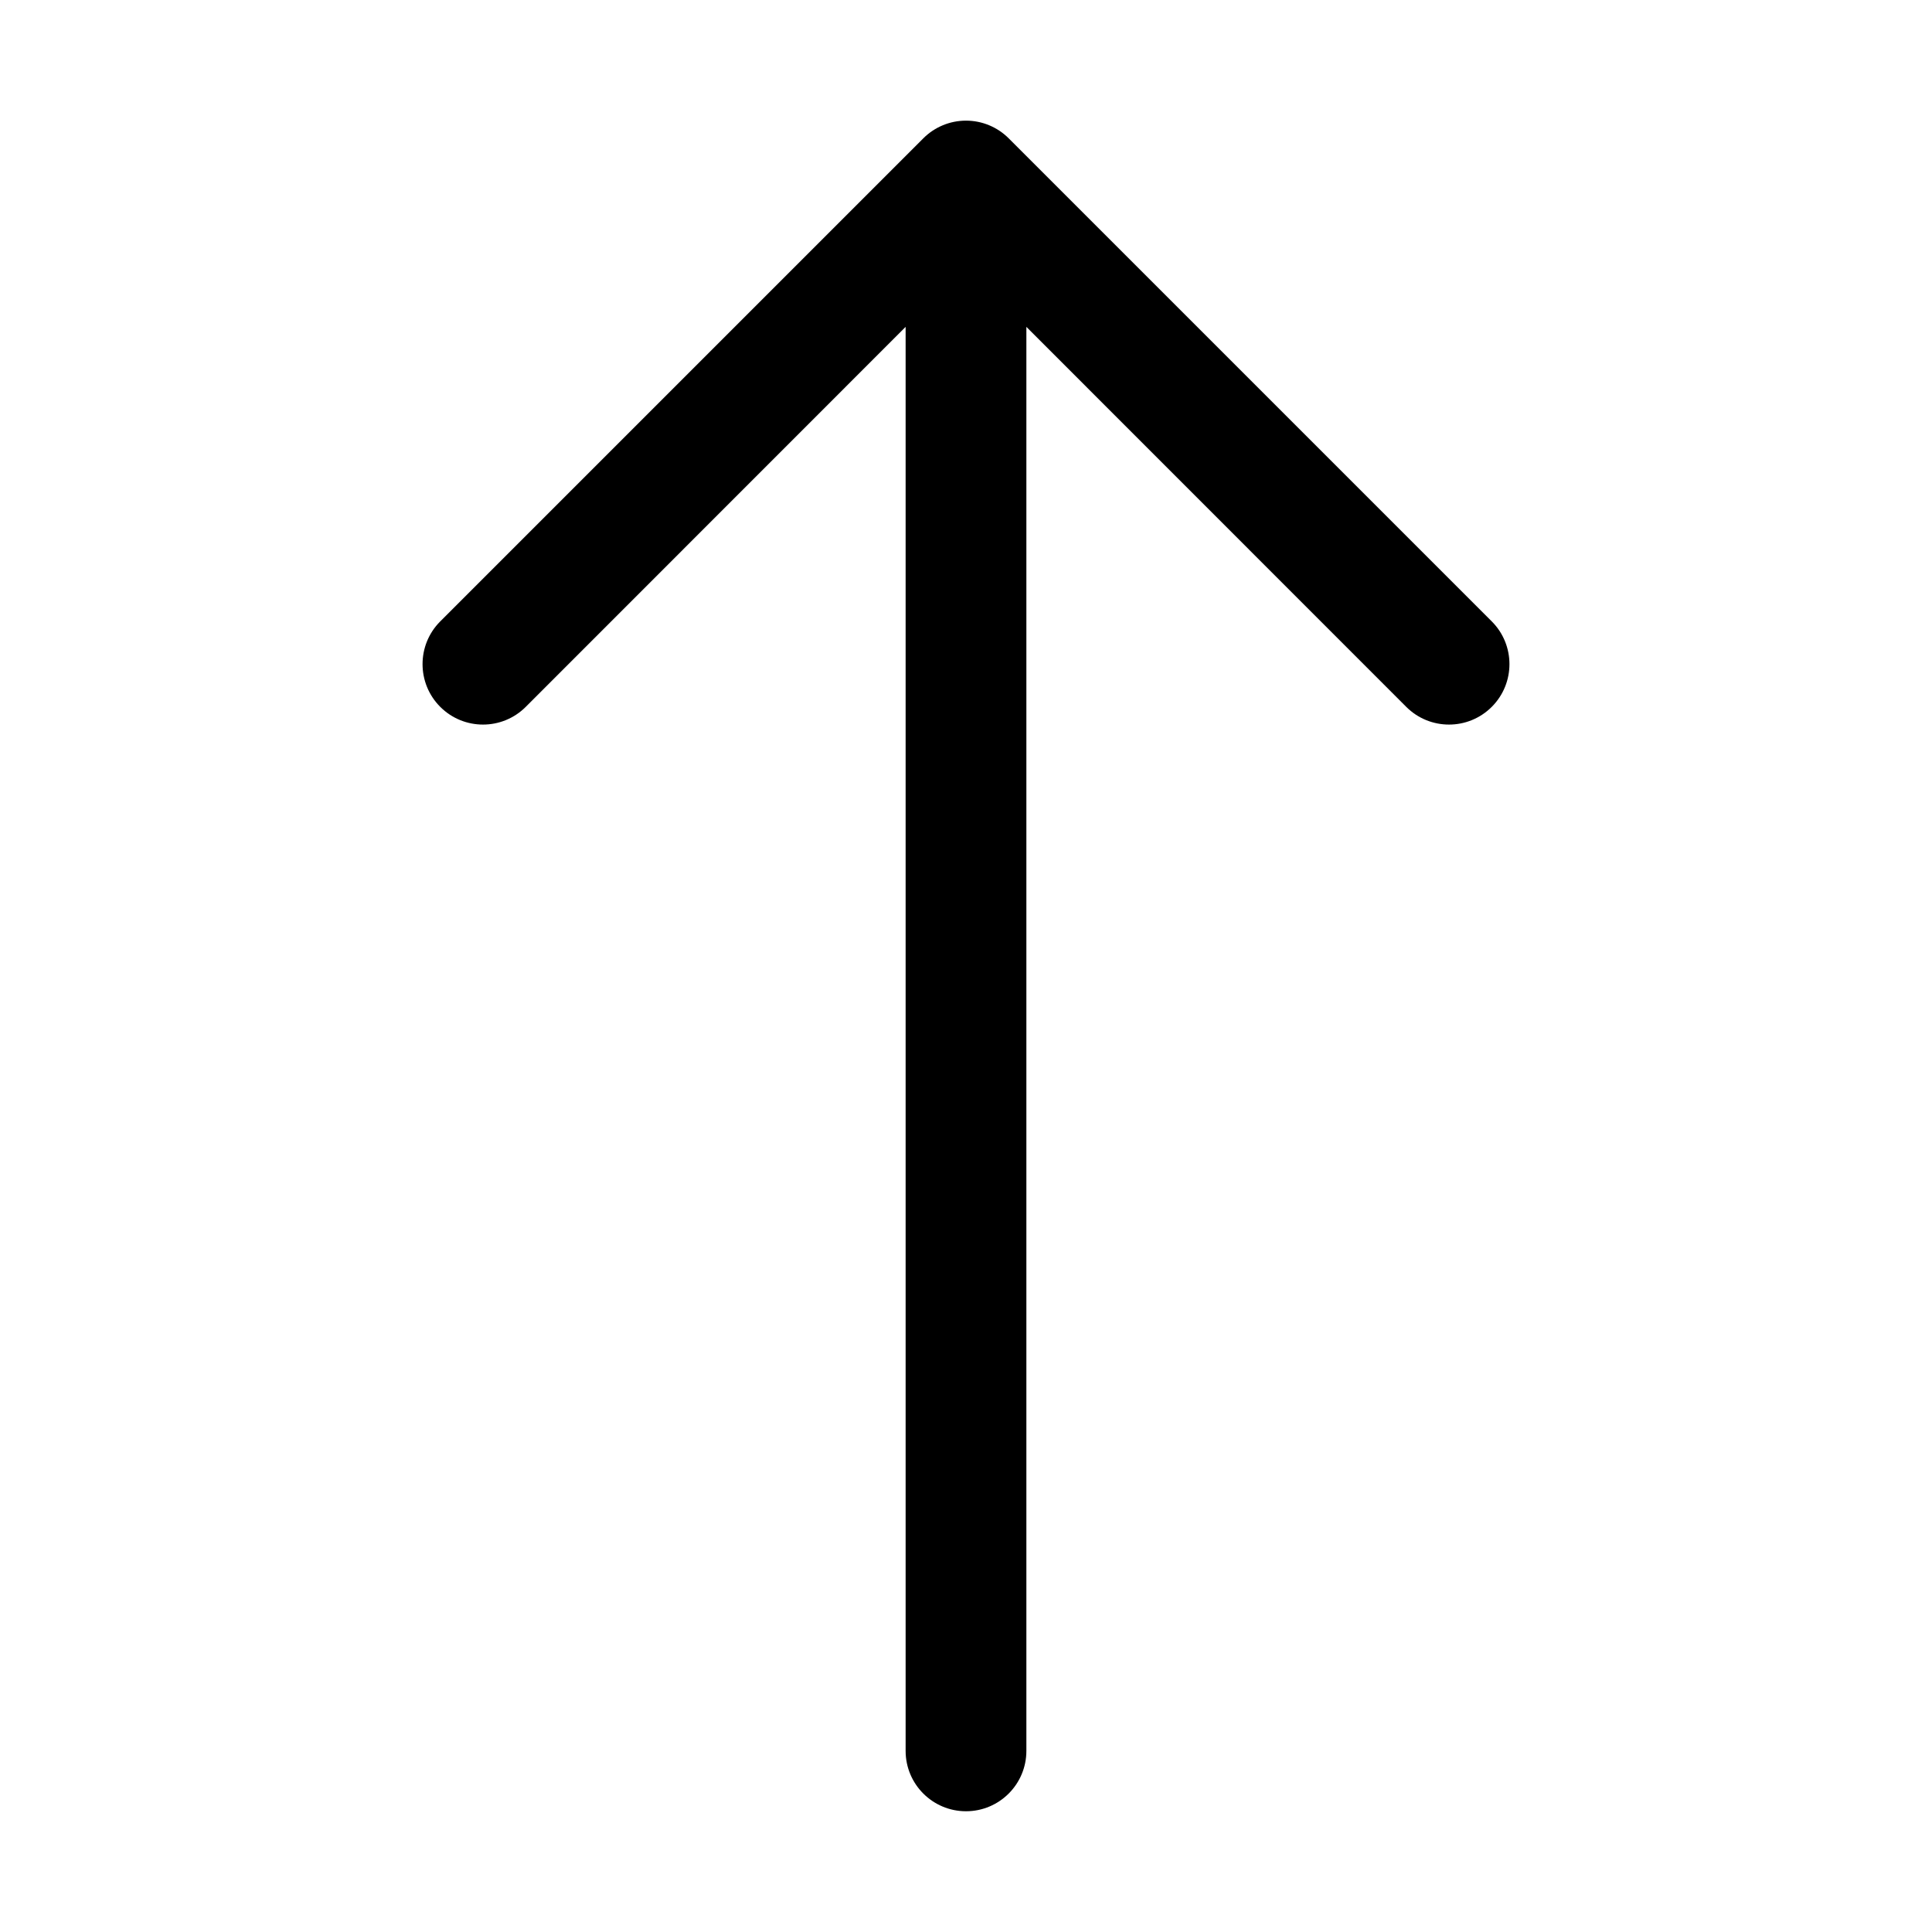
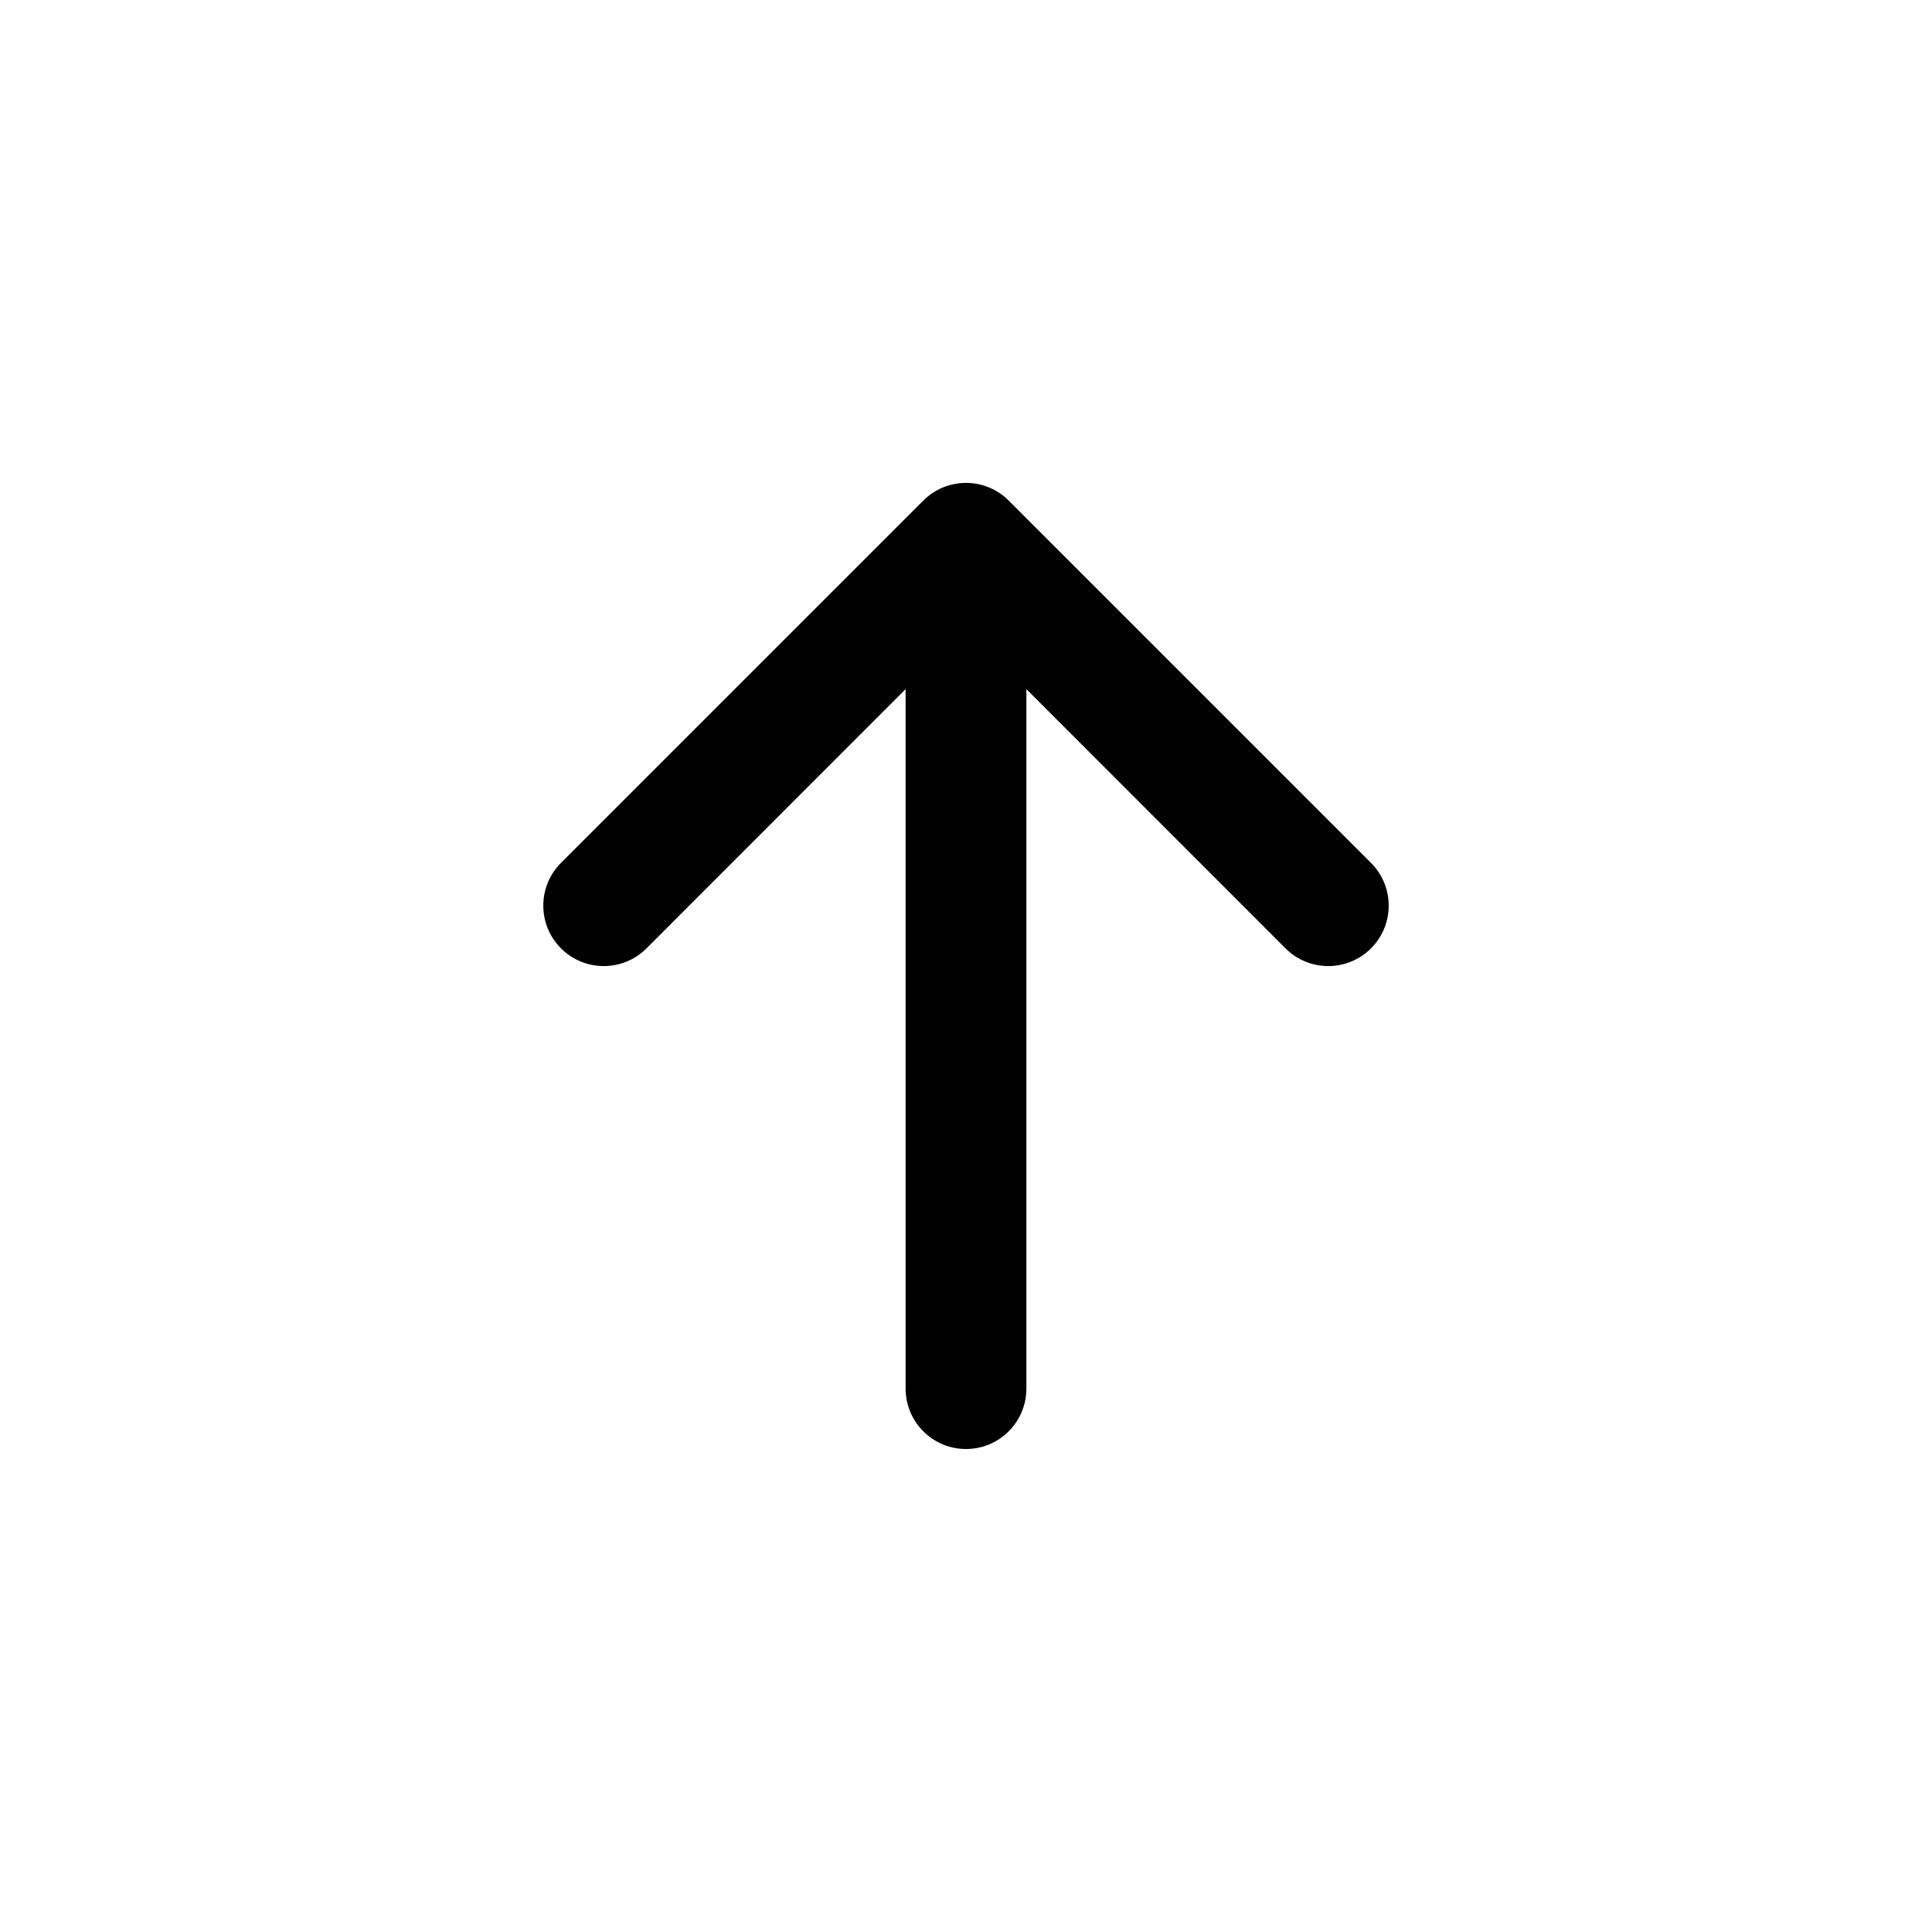
- <svg xmlns="http://www.w3.org/2000/svg" width="16" height="16" fill="currentColor" class="bi bi-arrow-up" viewBox="0 0 16 16">
-   <path fill-rule="evenodd" d="M8 15a.5.5 0 0 0 .5-.5V2.707l3.146 3.147a.5.5 0 0 0 .708-.708l-4-4a.5.5 0 0 0-.708 0l-4 4a.5.5 0 1 0 .708.708L7.5 2.707V14.5a.5.5 0 0 0 .5.5z" />
+ <svg xmlns="http://www.w3.org/2000/svg" width="16" height="16" fill="currentColor" class="bi bi-arrow-up-short" viewBox="0 0 16 16">
+   <path fill-rule="evenodd" d="M8 12a.5.5 0 0 0 .5-.5V5.707l2.146 2.147a.5.5 0 0 0 .708-.708l-3-3a.5.5 0 0 0-.708 0l-3 3a.5.5 0 1 0 .708.708L7.5 5.707V11.5a.5.5 0 0 0 .5.5z" />
</svg>
